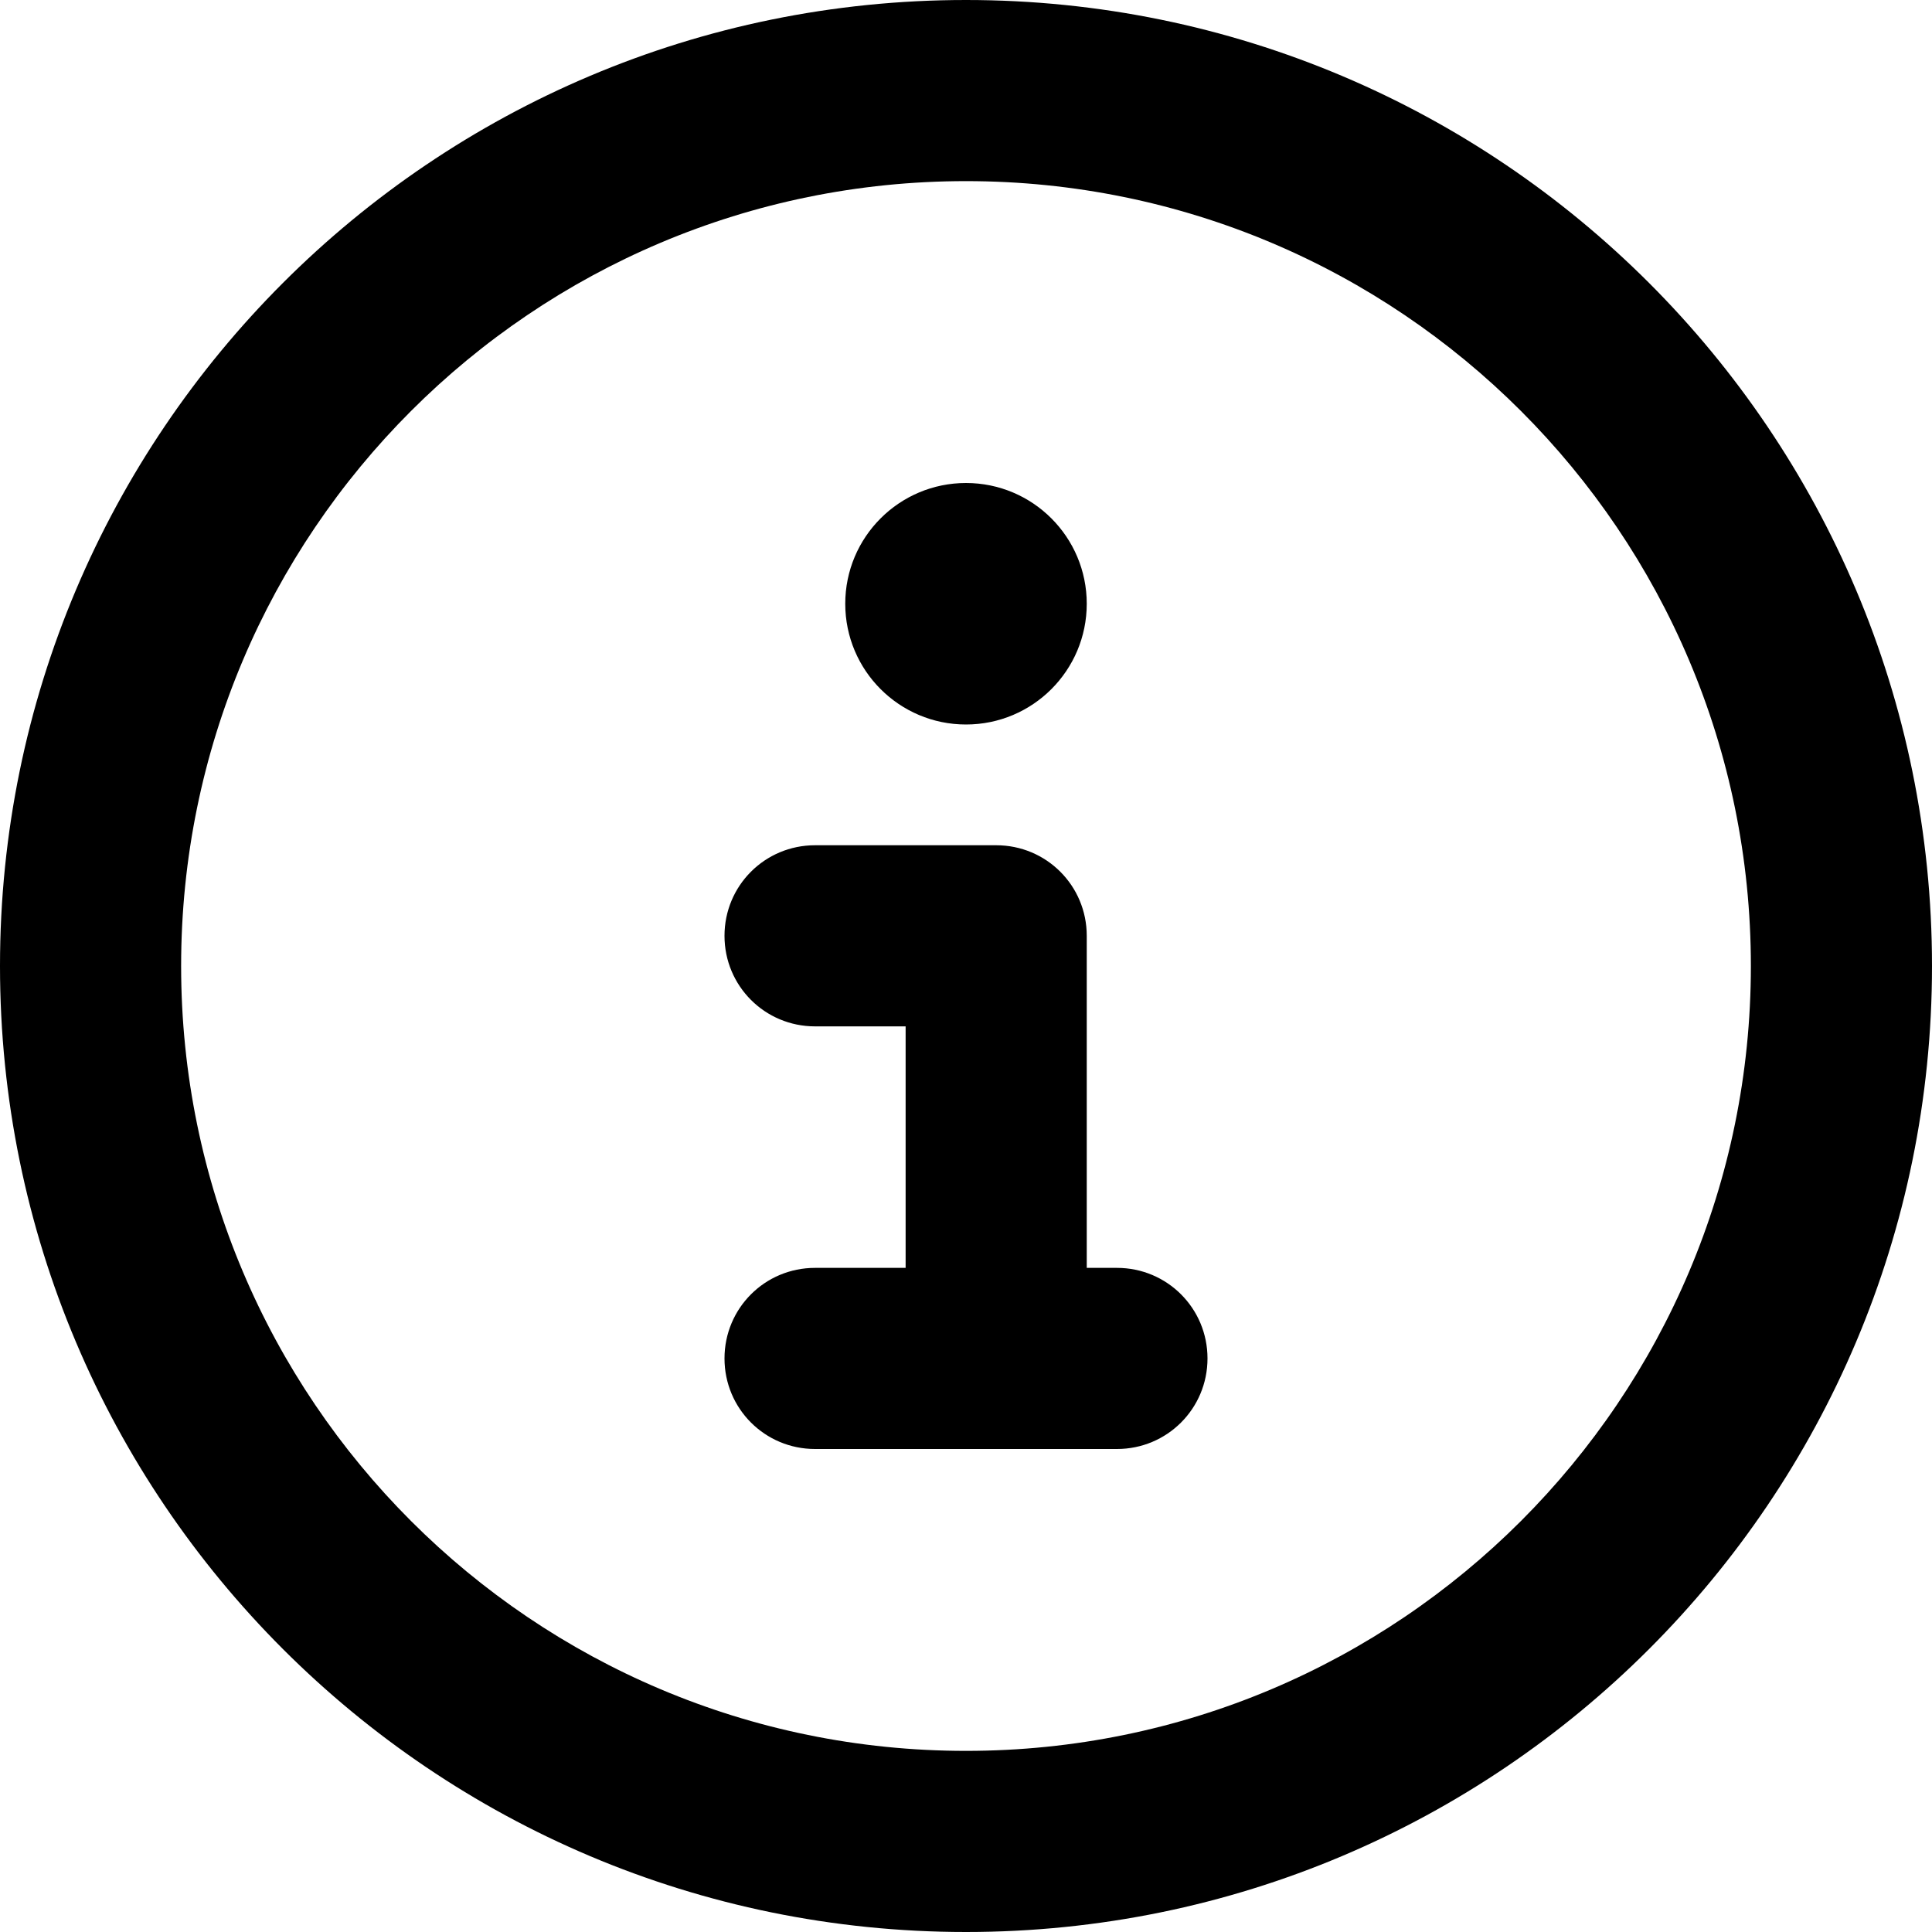
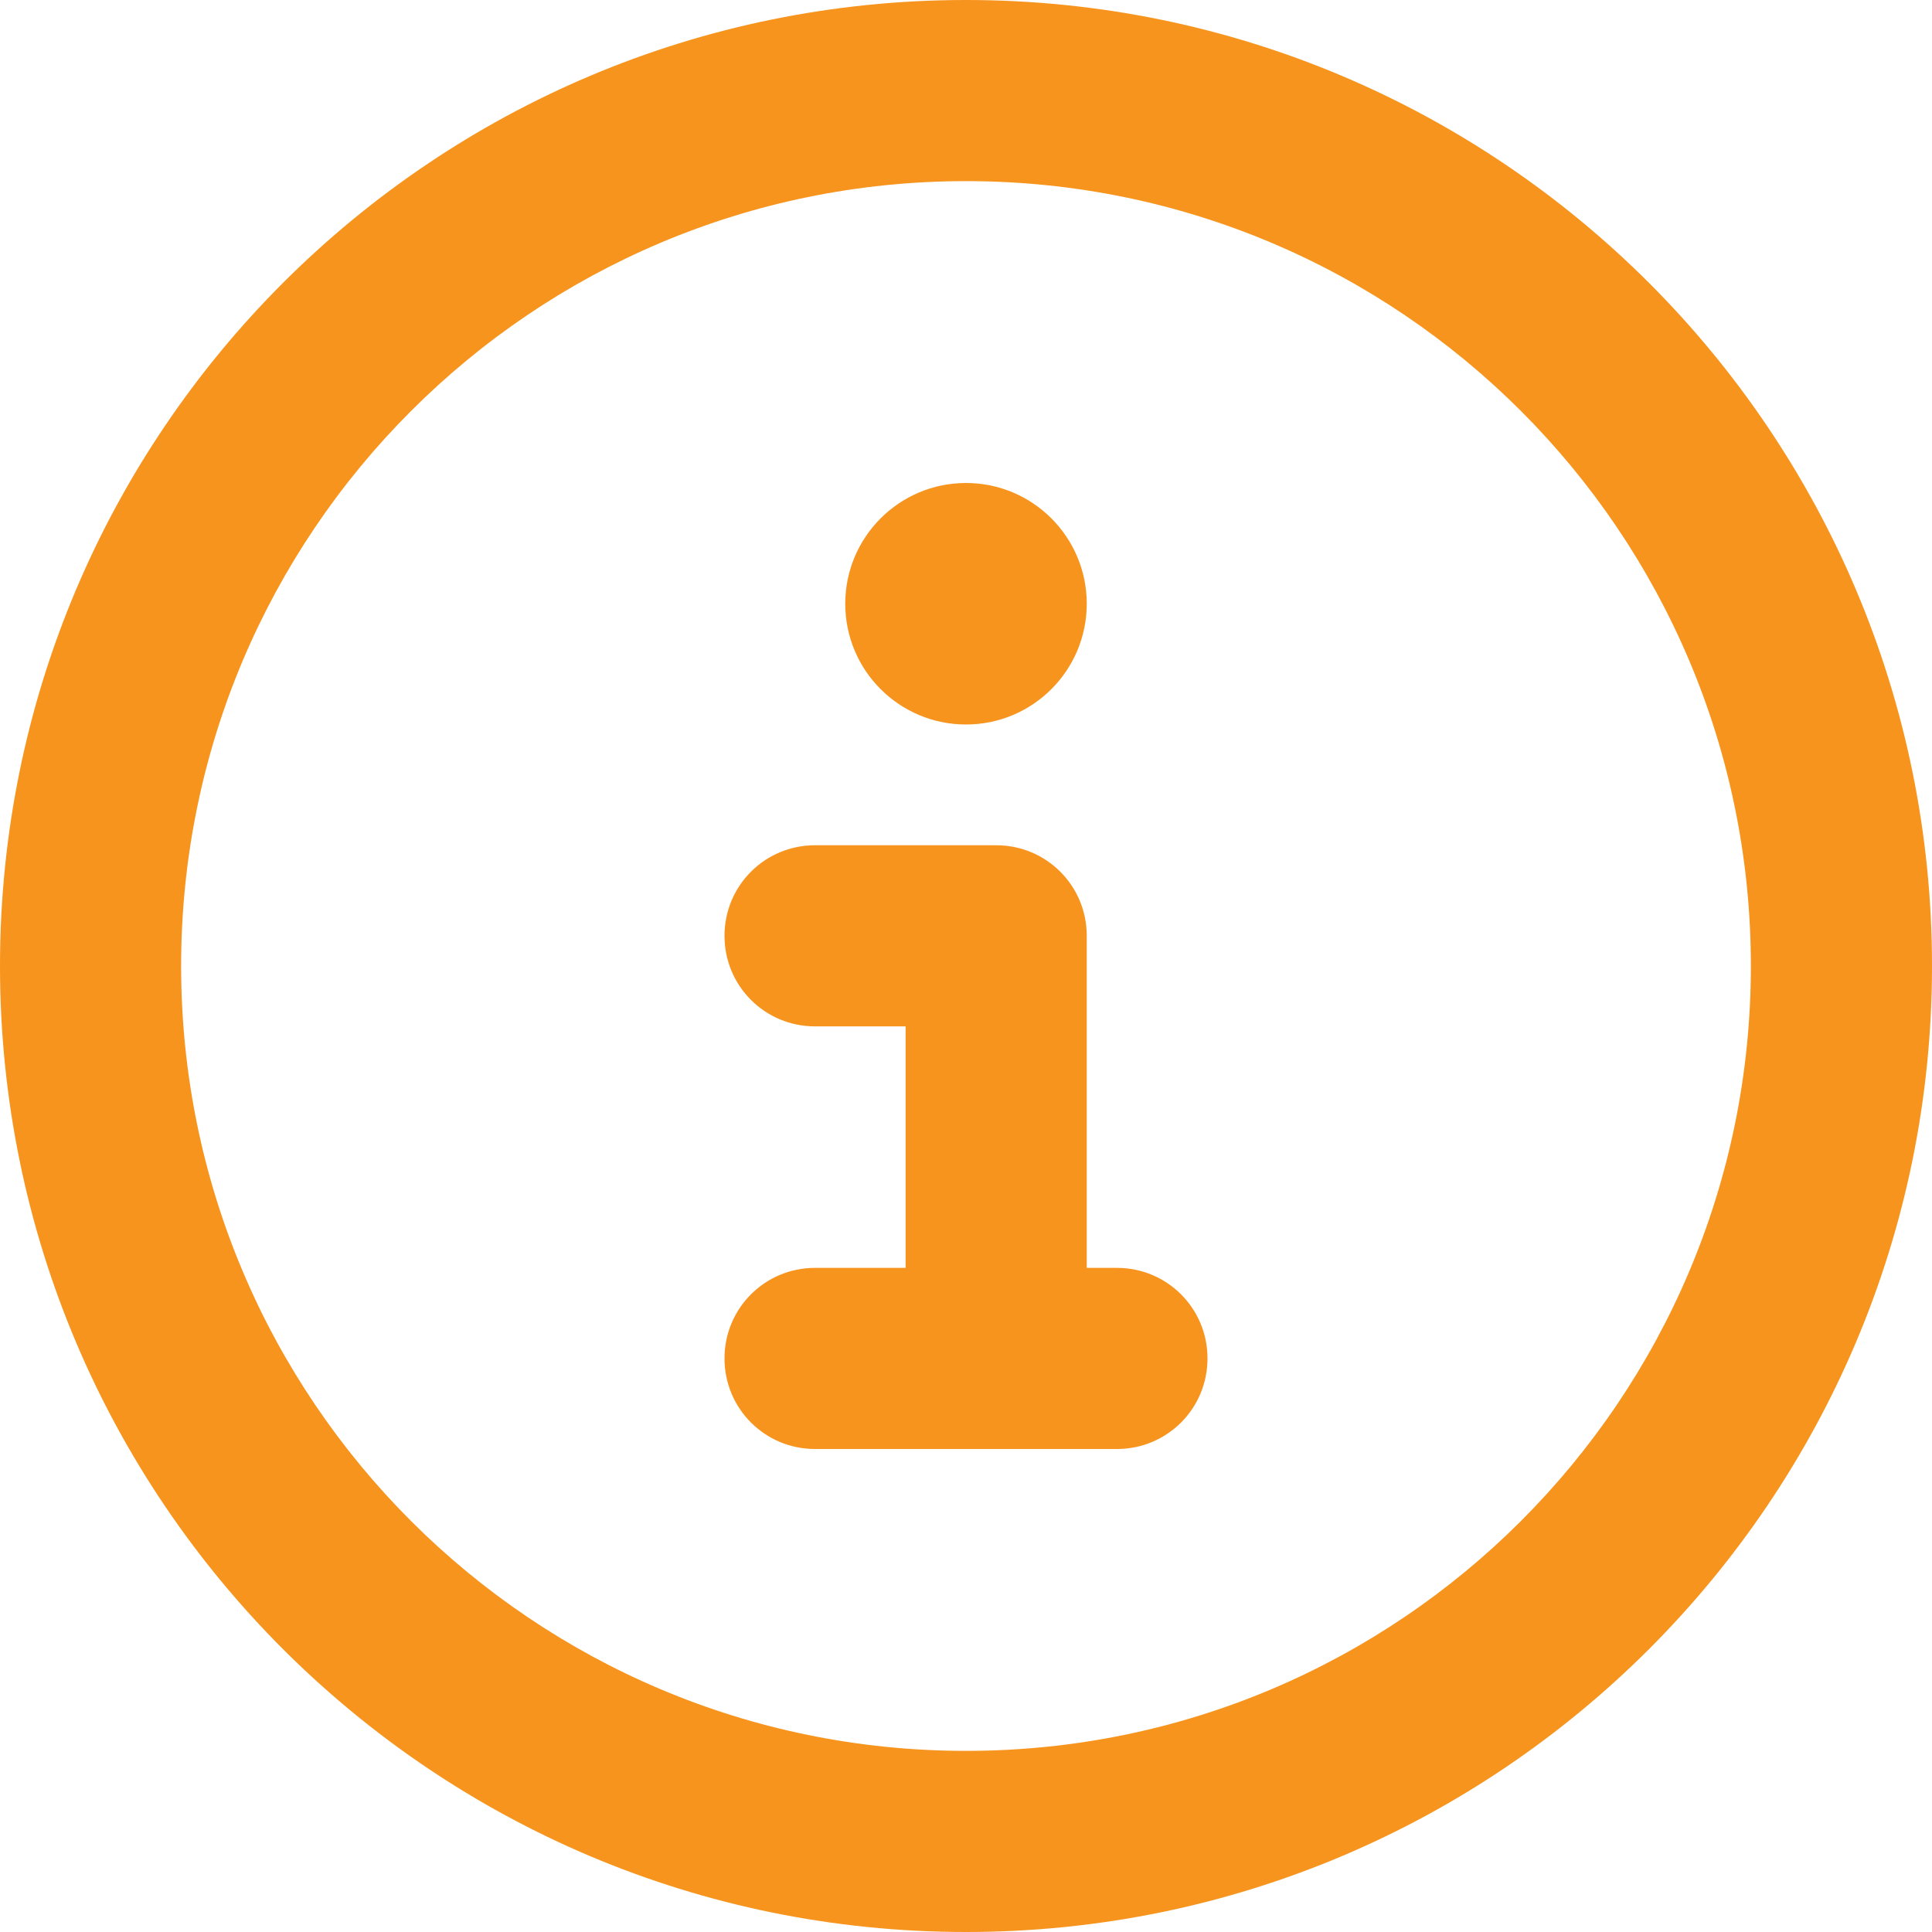
- <svg xmlns="http://www.w3.org/2000/svg" viewBox="0 0 512 512" width="14px" height="14px" color="#F7941D">
+ <svg xmlns="http://www.w3.org/2000/svg" viewBox="0 0 512 512" width="14px" height="14px" fill="#F7941D">
  <path d="M256 48a208 208 0 1 1 0 416 208 208 0 1 1 0-416zm0 464A256 256 0 1 0 256 0a256 256 0 1 0 0 512zM216 336c-13.3 0-24 10.7-24 24s10.7 24 24 24h80c13.3 0 24-10.7 24-24s-10.7-24-24-24h-8V248c0-13.3-10.7-24-24-24H216c-13.3 0-24 10.7-24 24s10.7 24 24 24h24v64H216zm40-144a32 32 0 1 0 0-64 32 32 0 1 0 0 64z" />
</svg>
